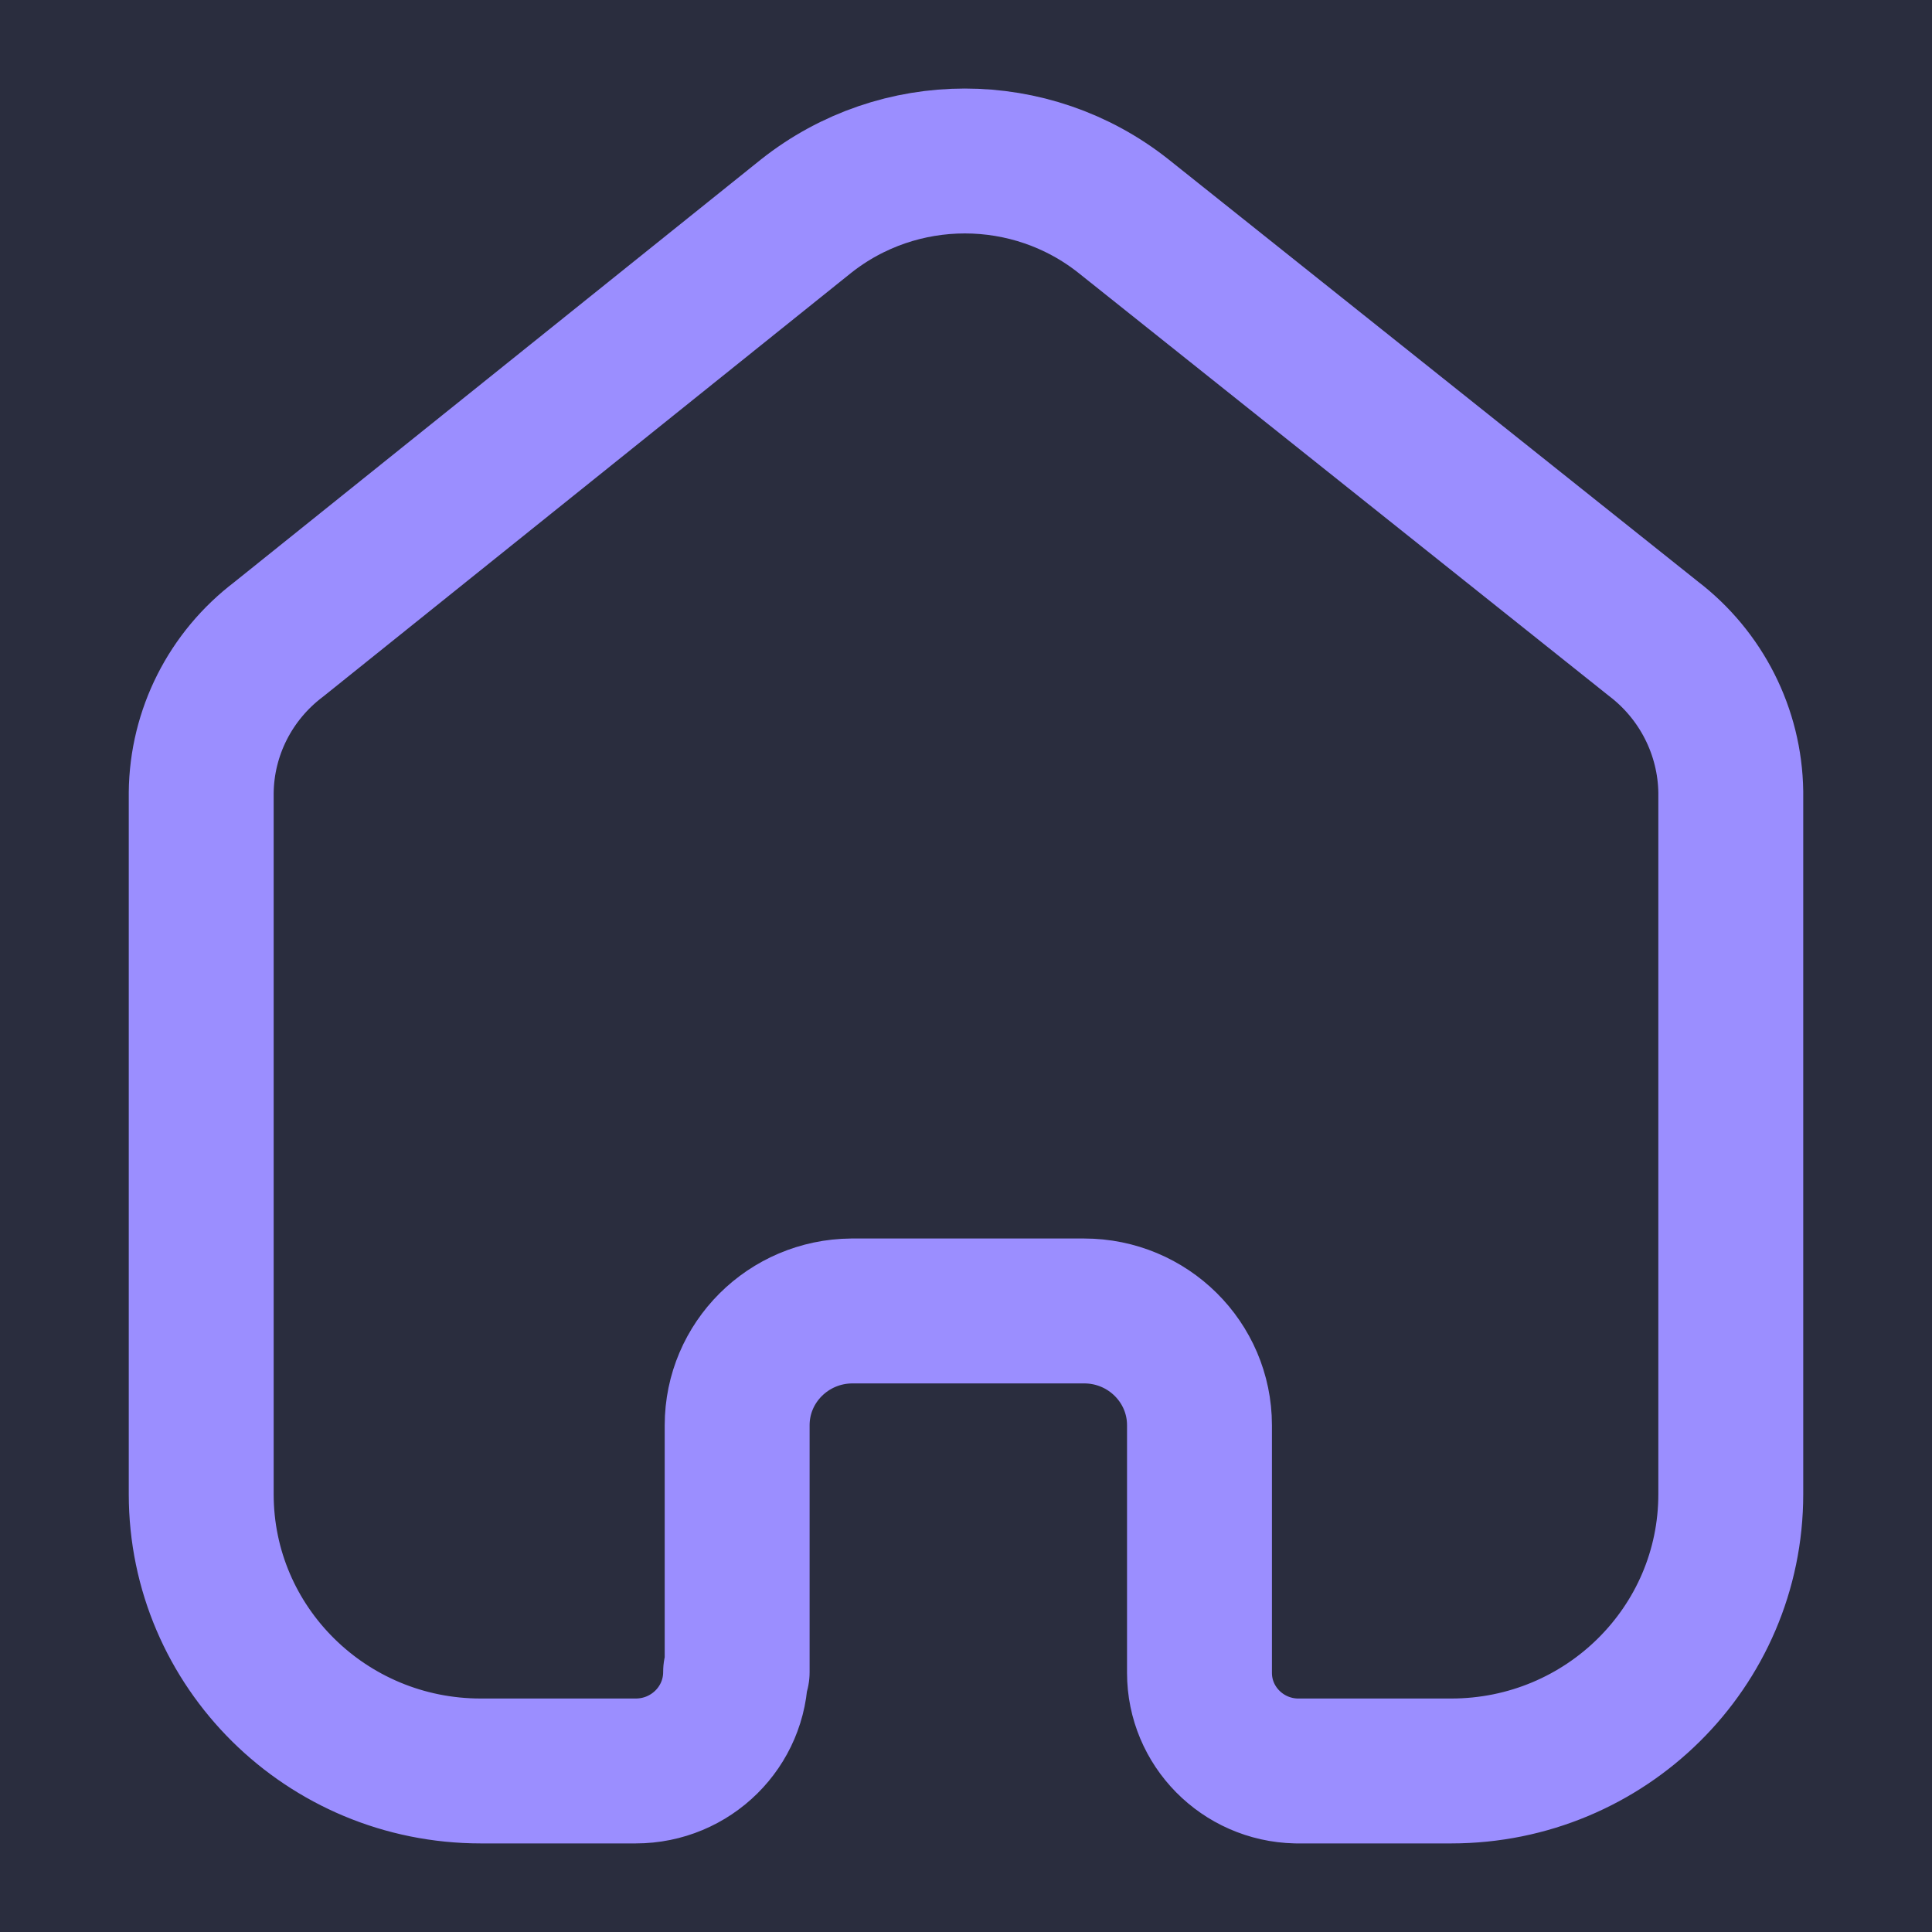
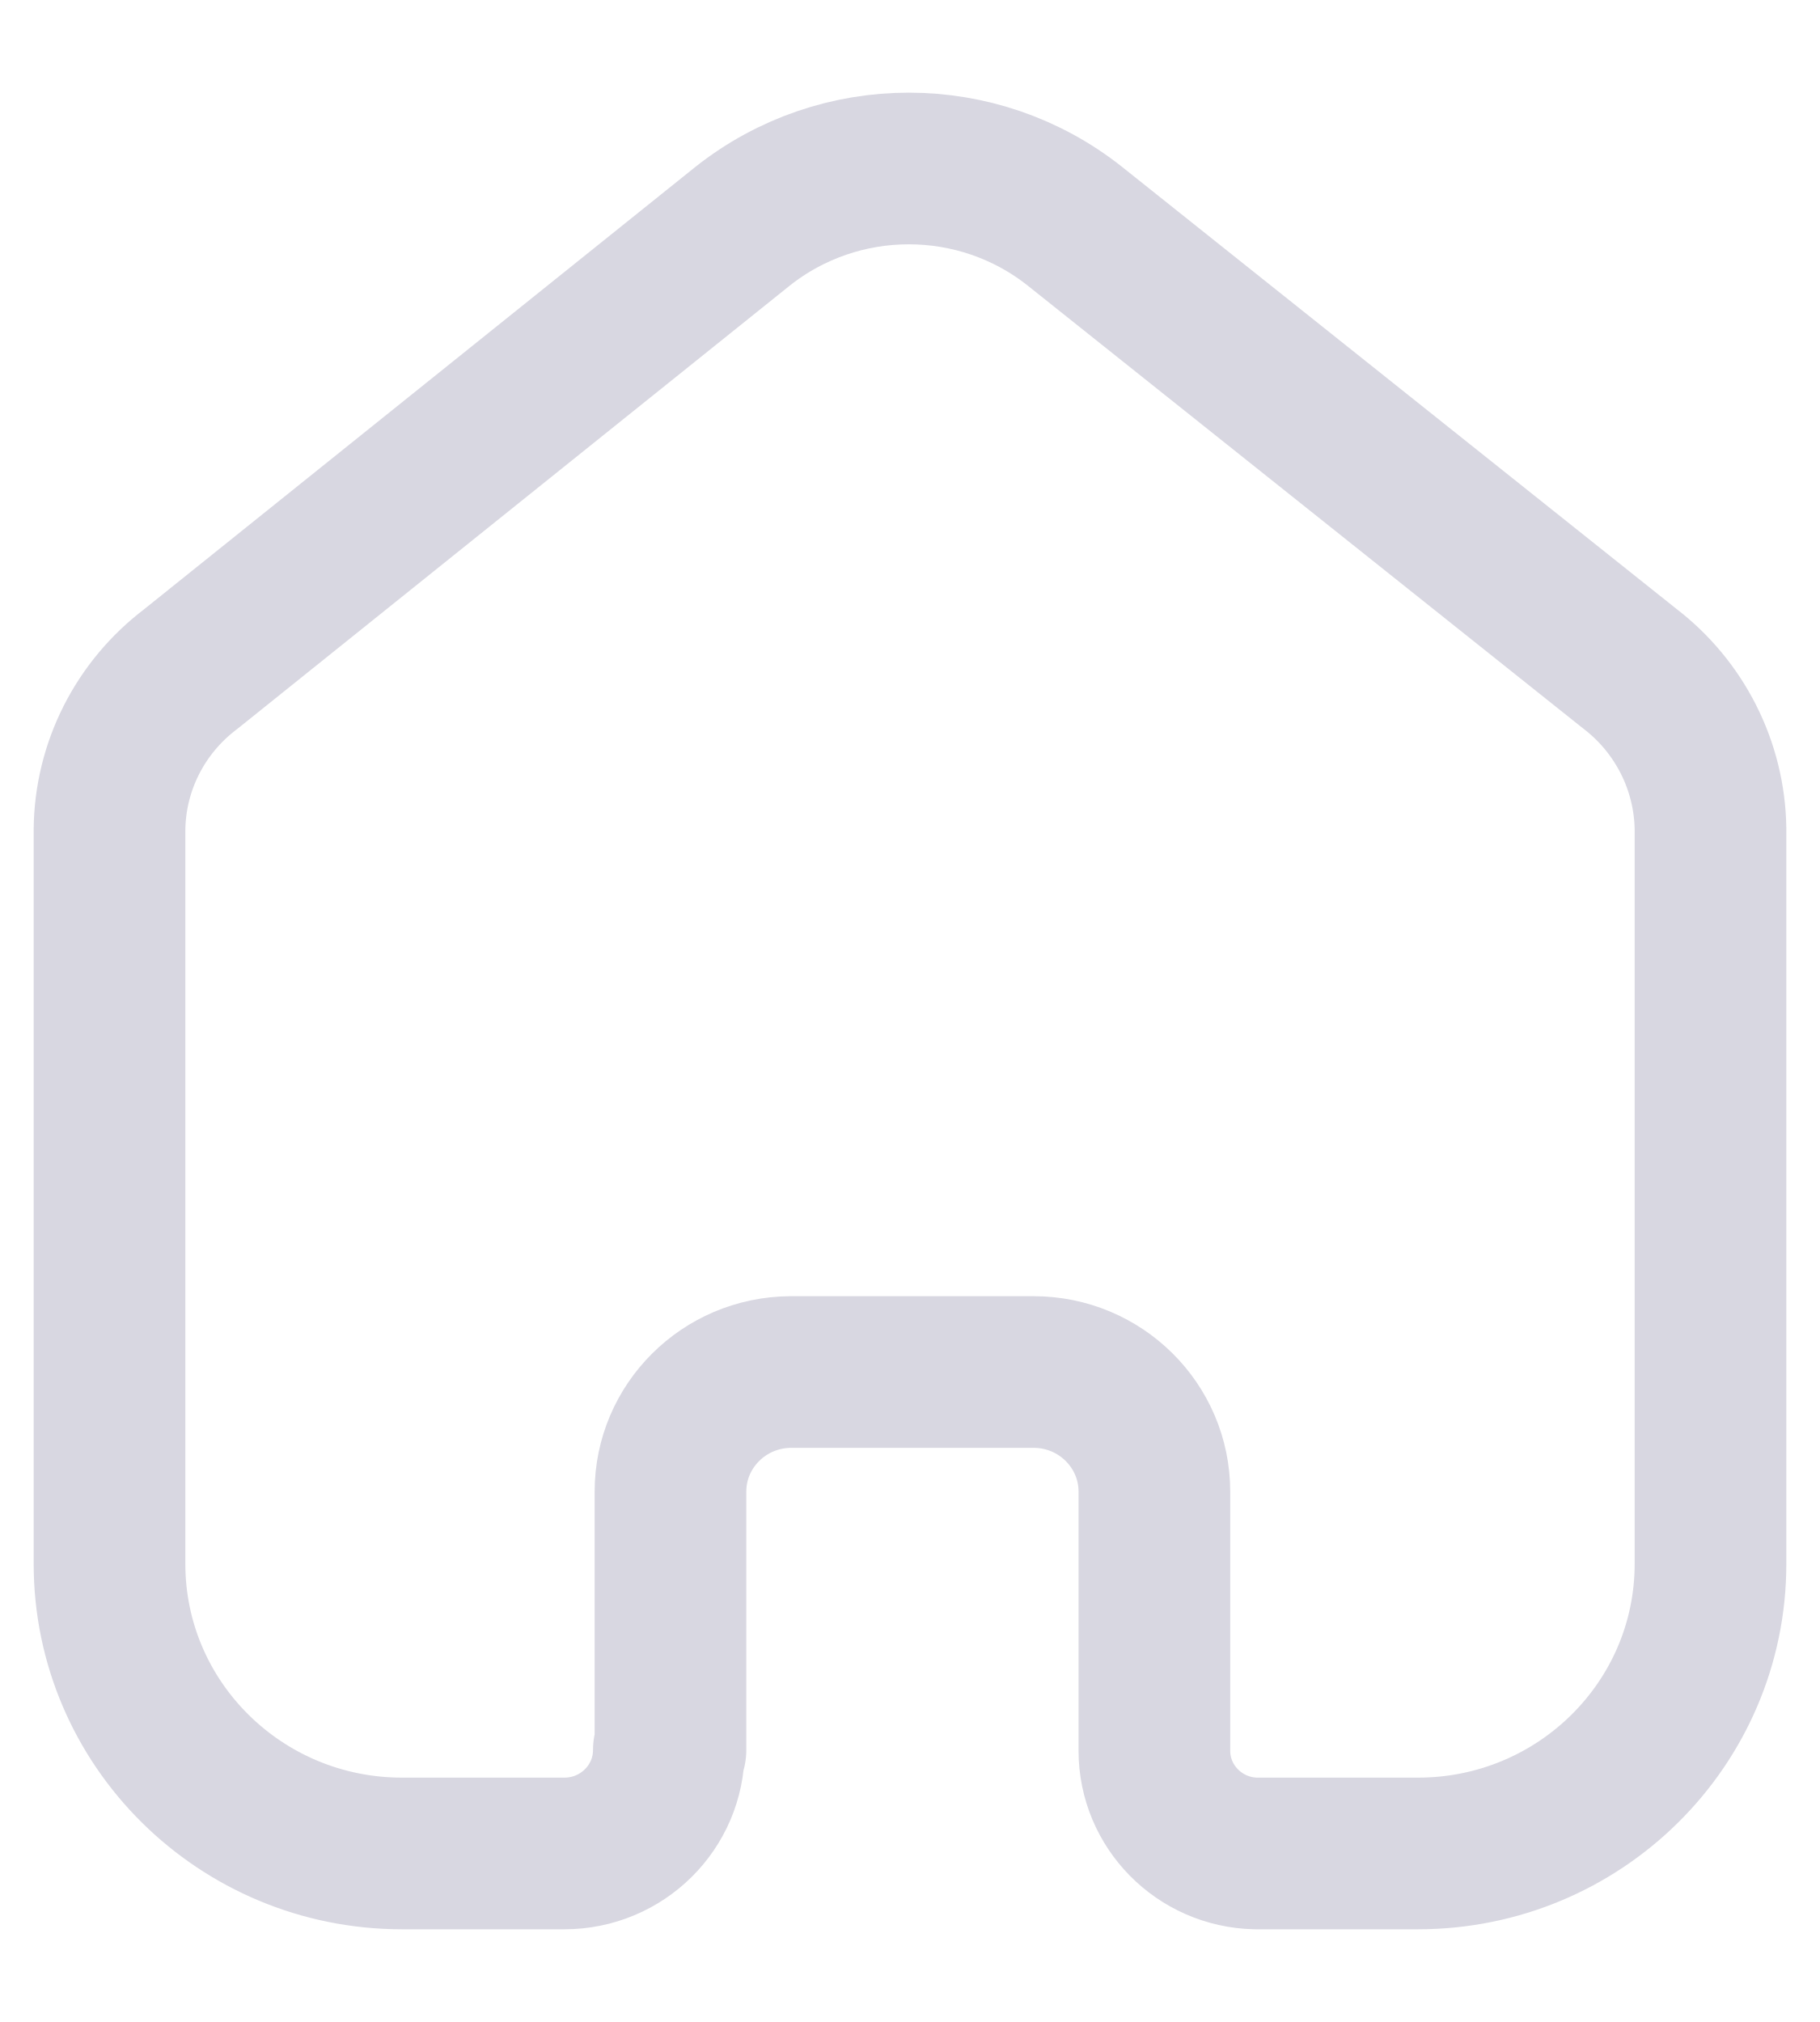
- <svg xmlns="http://www.w3.org/2000/svg" width="20" height="20" viewBox="0 0 20 20" fill="none">
-   <rect width="20" height="20" fill="#2A2D3E" />
-   <path d="M7.631 17.309V14.754C7.631 14.104 8.161 13.576 8.817 13.571H11.223C11.882 13.571 12.417 14.101 12.417 14.754V14.754V17.317C12.417 17.869 12.862 18.32 13.419 18.333H15.023C16.621 18.333 17.917 17.051 17.917 15.468V15.468V8.198C17.908 7.576 17.613 6.991 17.115 6.611L11.631 2.238C10.671 1.476 9.305 1.476 8.344 2.238L2.885 6.619C2.385 6.998 2.089 7.583 2.083 8.206V15.468C2.083 17.051 3.379 18.333 4.977 18.333H6.581C7.152 18.333 7.615 17.875 7.615 17.309V17.309" stroke="#9B8EFF" stroke-width="1.5" stroke-linecap="round" stroke-linejoin="round" />
+ <svg xmlns="http://www.w3.org/2000/svg" width="18" height="20" viewBox="0 0 18 20" fill="none">
+   <path d="M6.631 17.309V14.754C6.631 14.104 7.161 13.576 7.817 13.571H10.223C10.882 13.571 11.417 14.101 11.417 14.754V14.754V17.317C11.417 17.869 11.862 18.32 12.419 18.333H14.023C15.621 18.333 16.917 17.051 16.917 15.468V15.468V8.198C16.908 7.576 16.613 6.991 16.115 6.611L10.631 2.238C9.671 1.476 8.305 1.476 7.344 2.238L1.885 6.619C1.385 6.998 1.089 7.583 1.083 8.206V15.468C1.083 17.051 2.379 18.333 3.977 18.333H5.581C6.152 18.333 6.615 17.875 6.615 17.309V17.309" stroke="#D8D7E1" stroke-width="1.5" stroke-linecap="round" stroke-linejoin="round" />
</svg>
